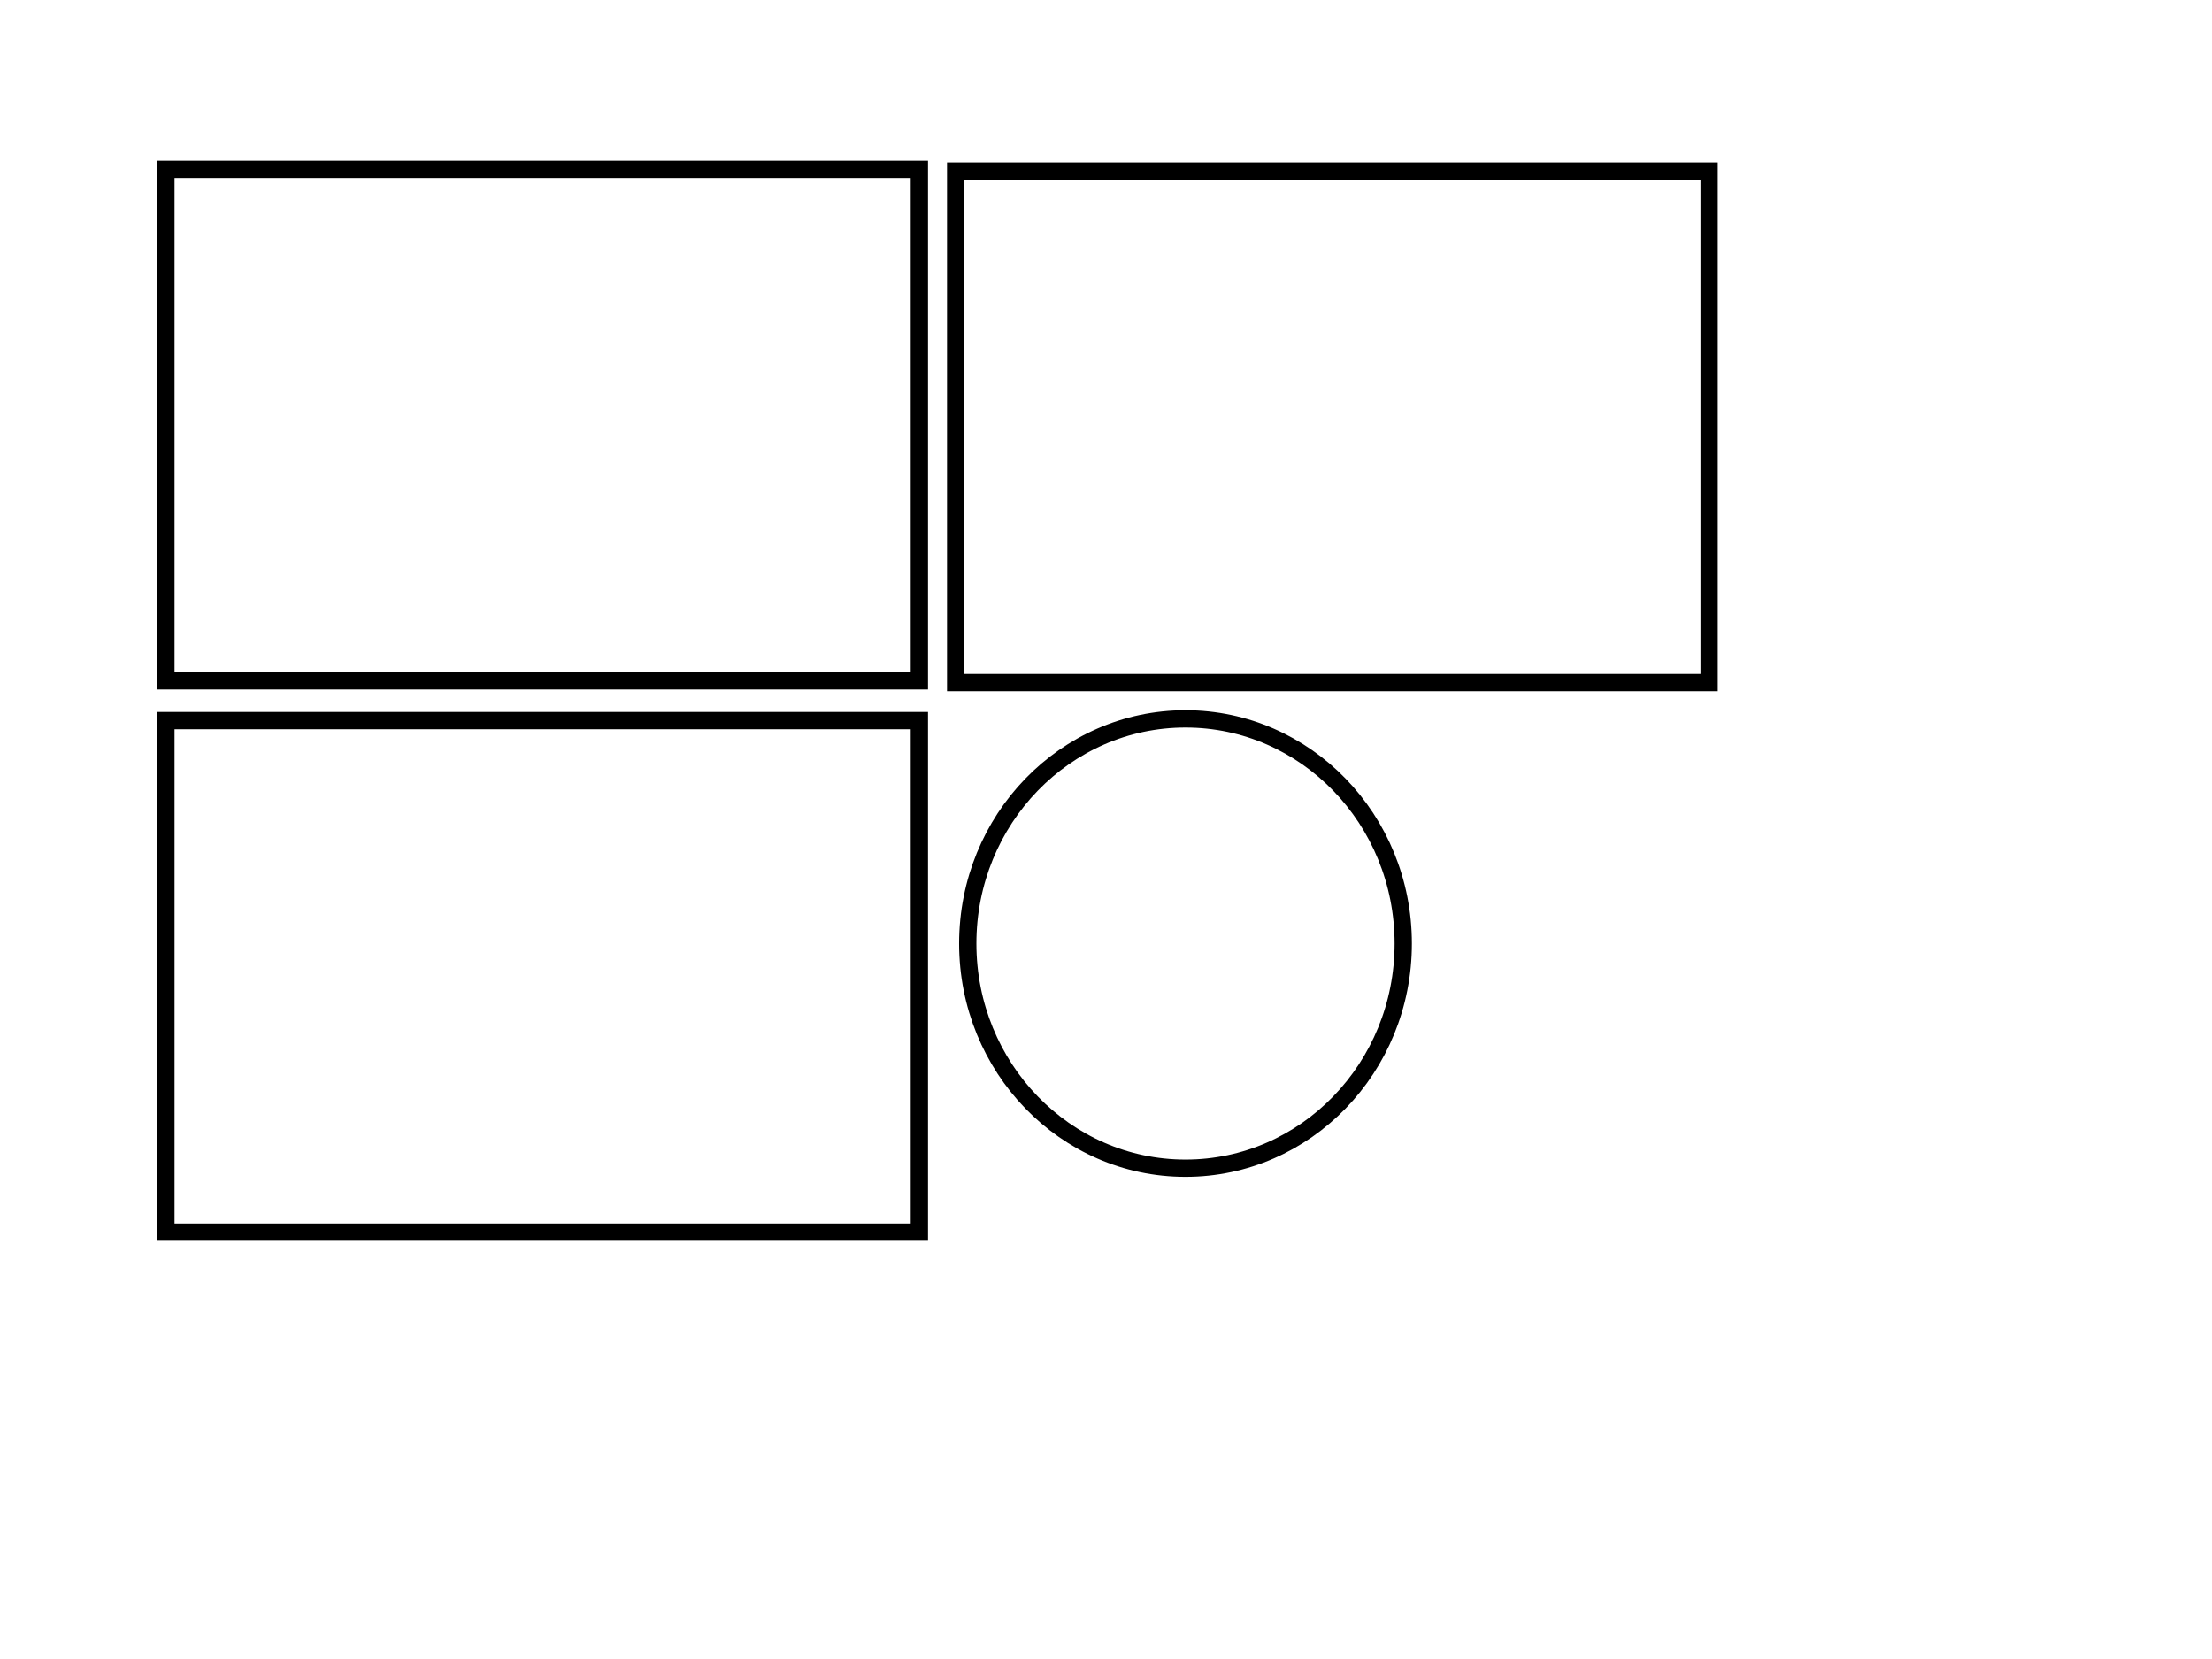
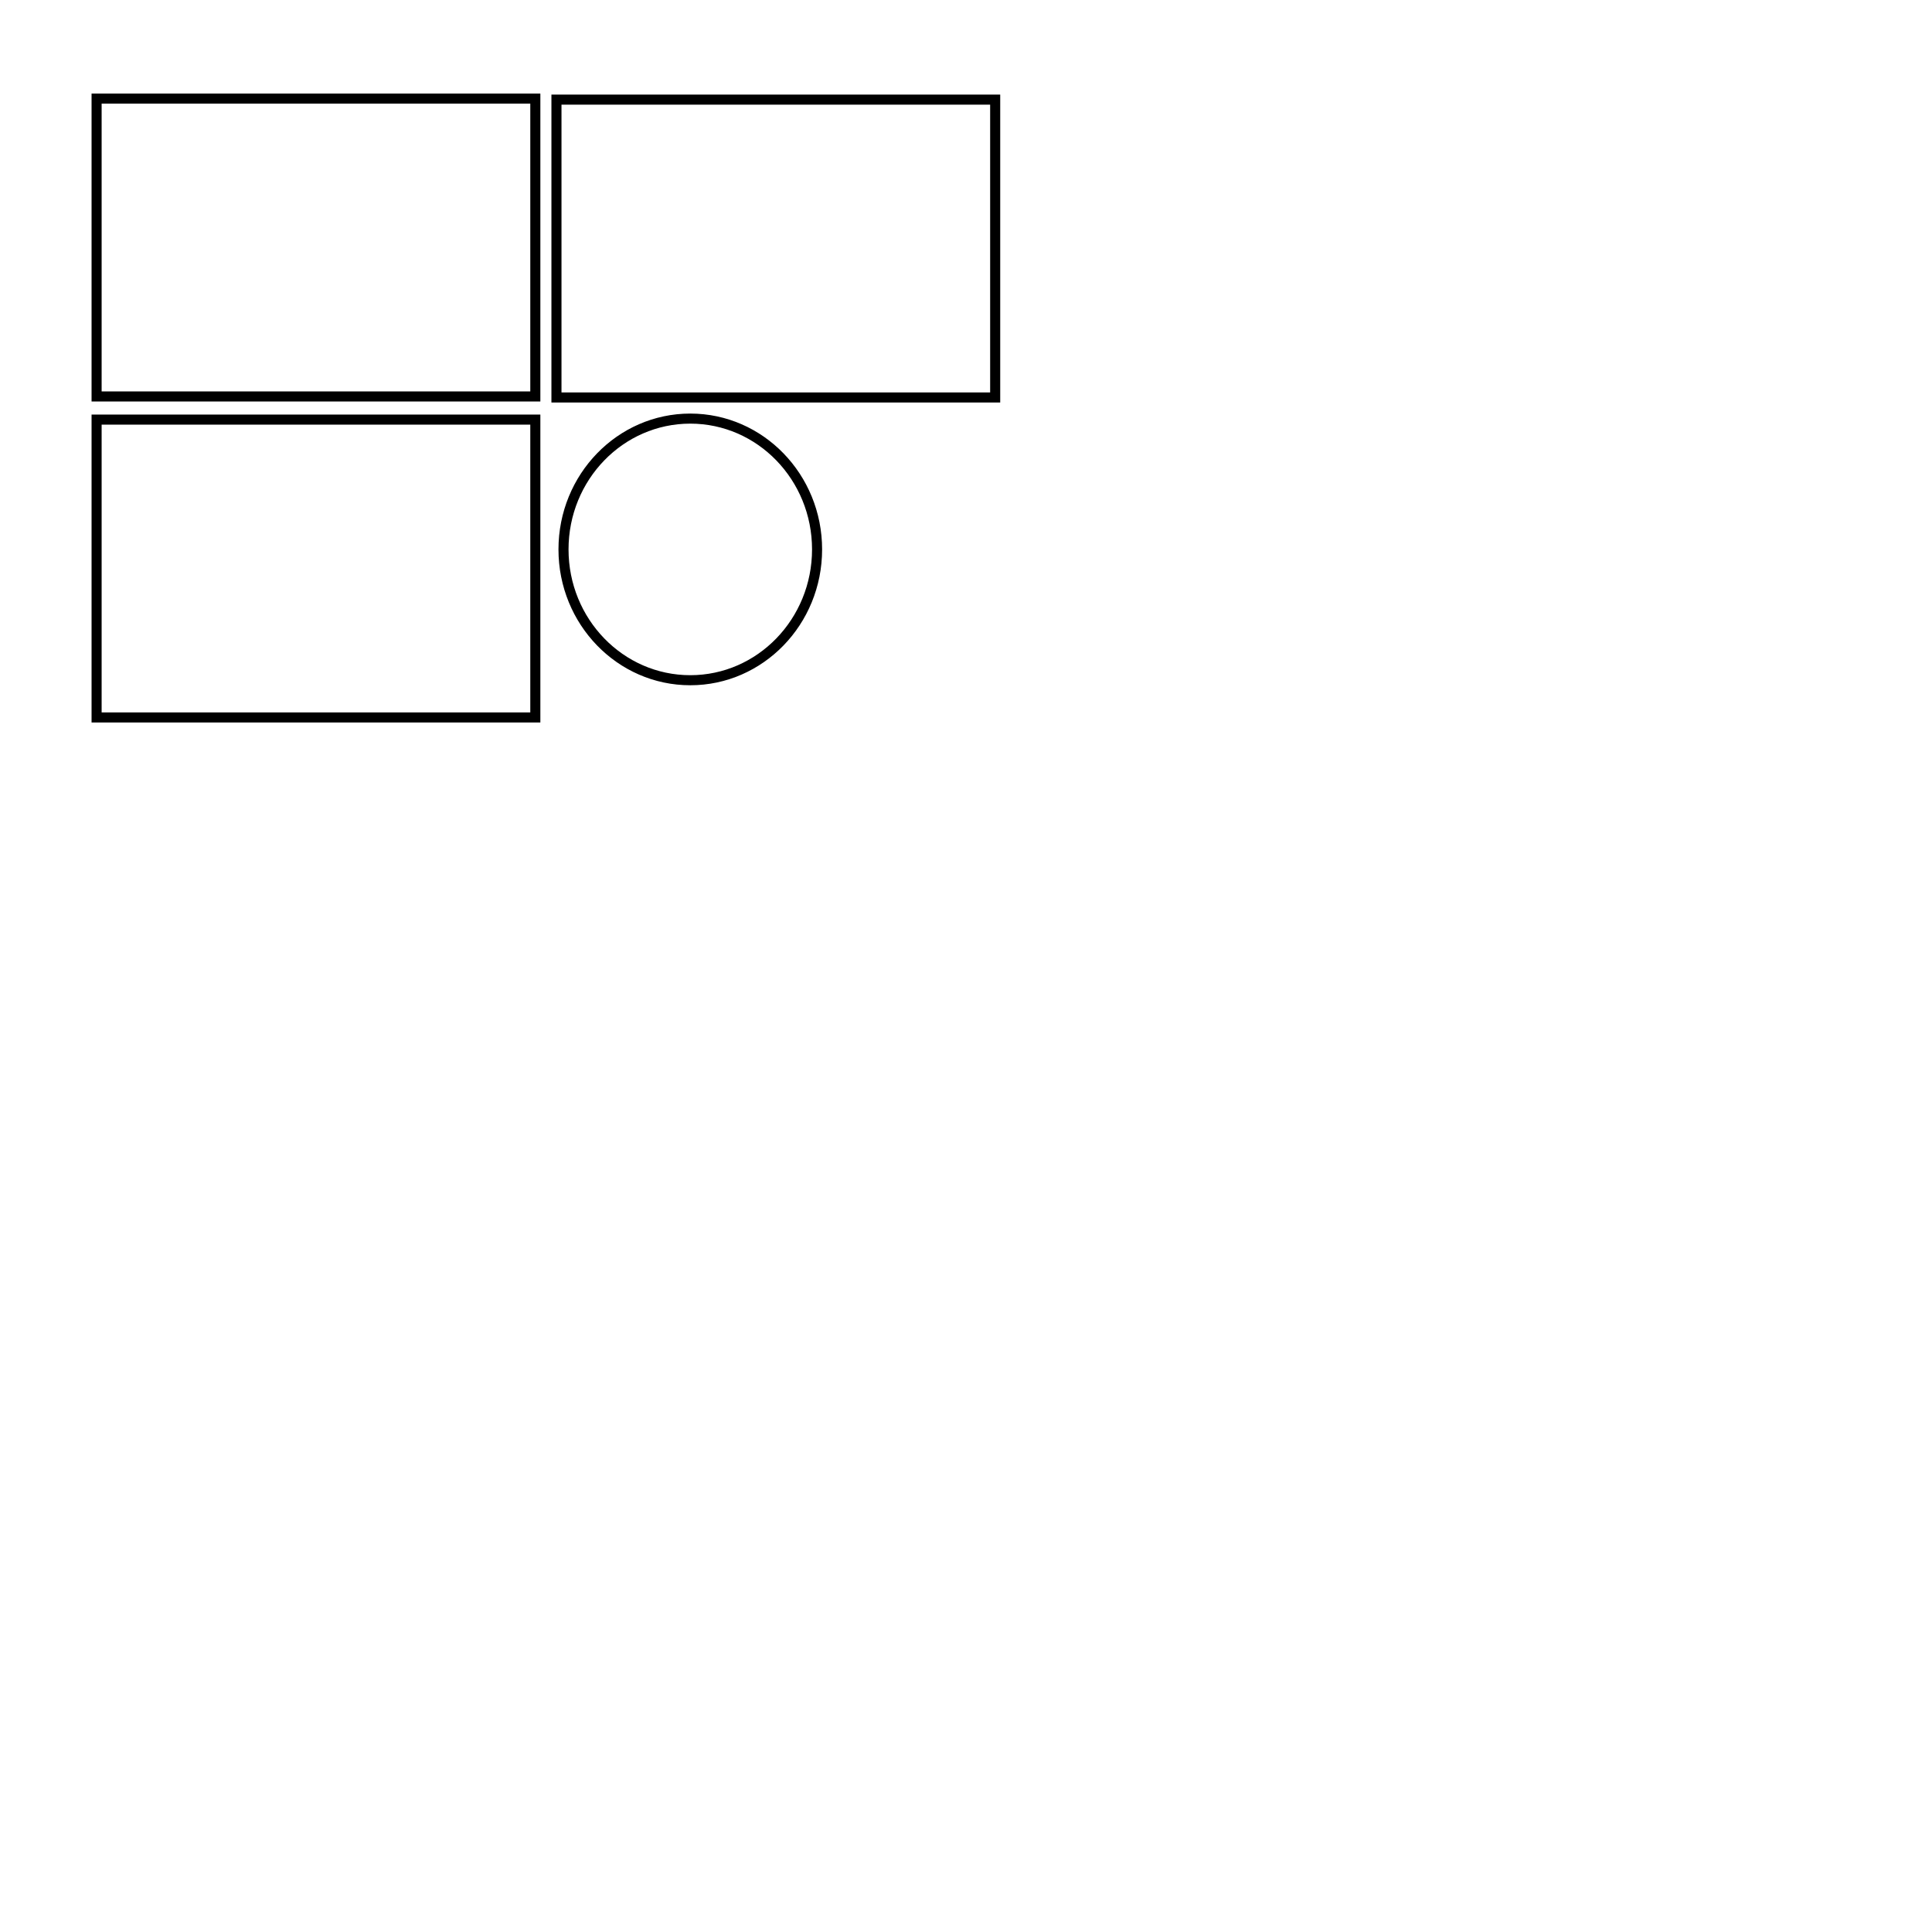
- <svg xmlns="http://www.w3.org/2000/svg" width="640" height="480">
+ <svg xmlns="http://www.w3.org/2000/svg" width="10in" height="10in">
  <g>
    <rect stroke="#000000" id="mpl_ax_1" height="148" width="218" y="49" x="48" stroke-width="5" fill="none" />
    <rect id="svg_3" stroke="#000000" height="148" width="218" y="208.5" x="48" stroke-width="5" fill="none" />
    <rect id="svg_4" stroke="#000000" height="148" width="218" y="49.5" x="276.5" stroke-width="5" fill="none" />
  </g>
  <g>
    <ellipse ry="65" rx="63" id="svg_7" cy="273" cx="343" stroke-linecap="null" stroke-linejoin="null" stroke-dasharray="null" stroke-width="5" stroke="#000000" fill="none" />
  </g>
</svg>
